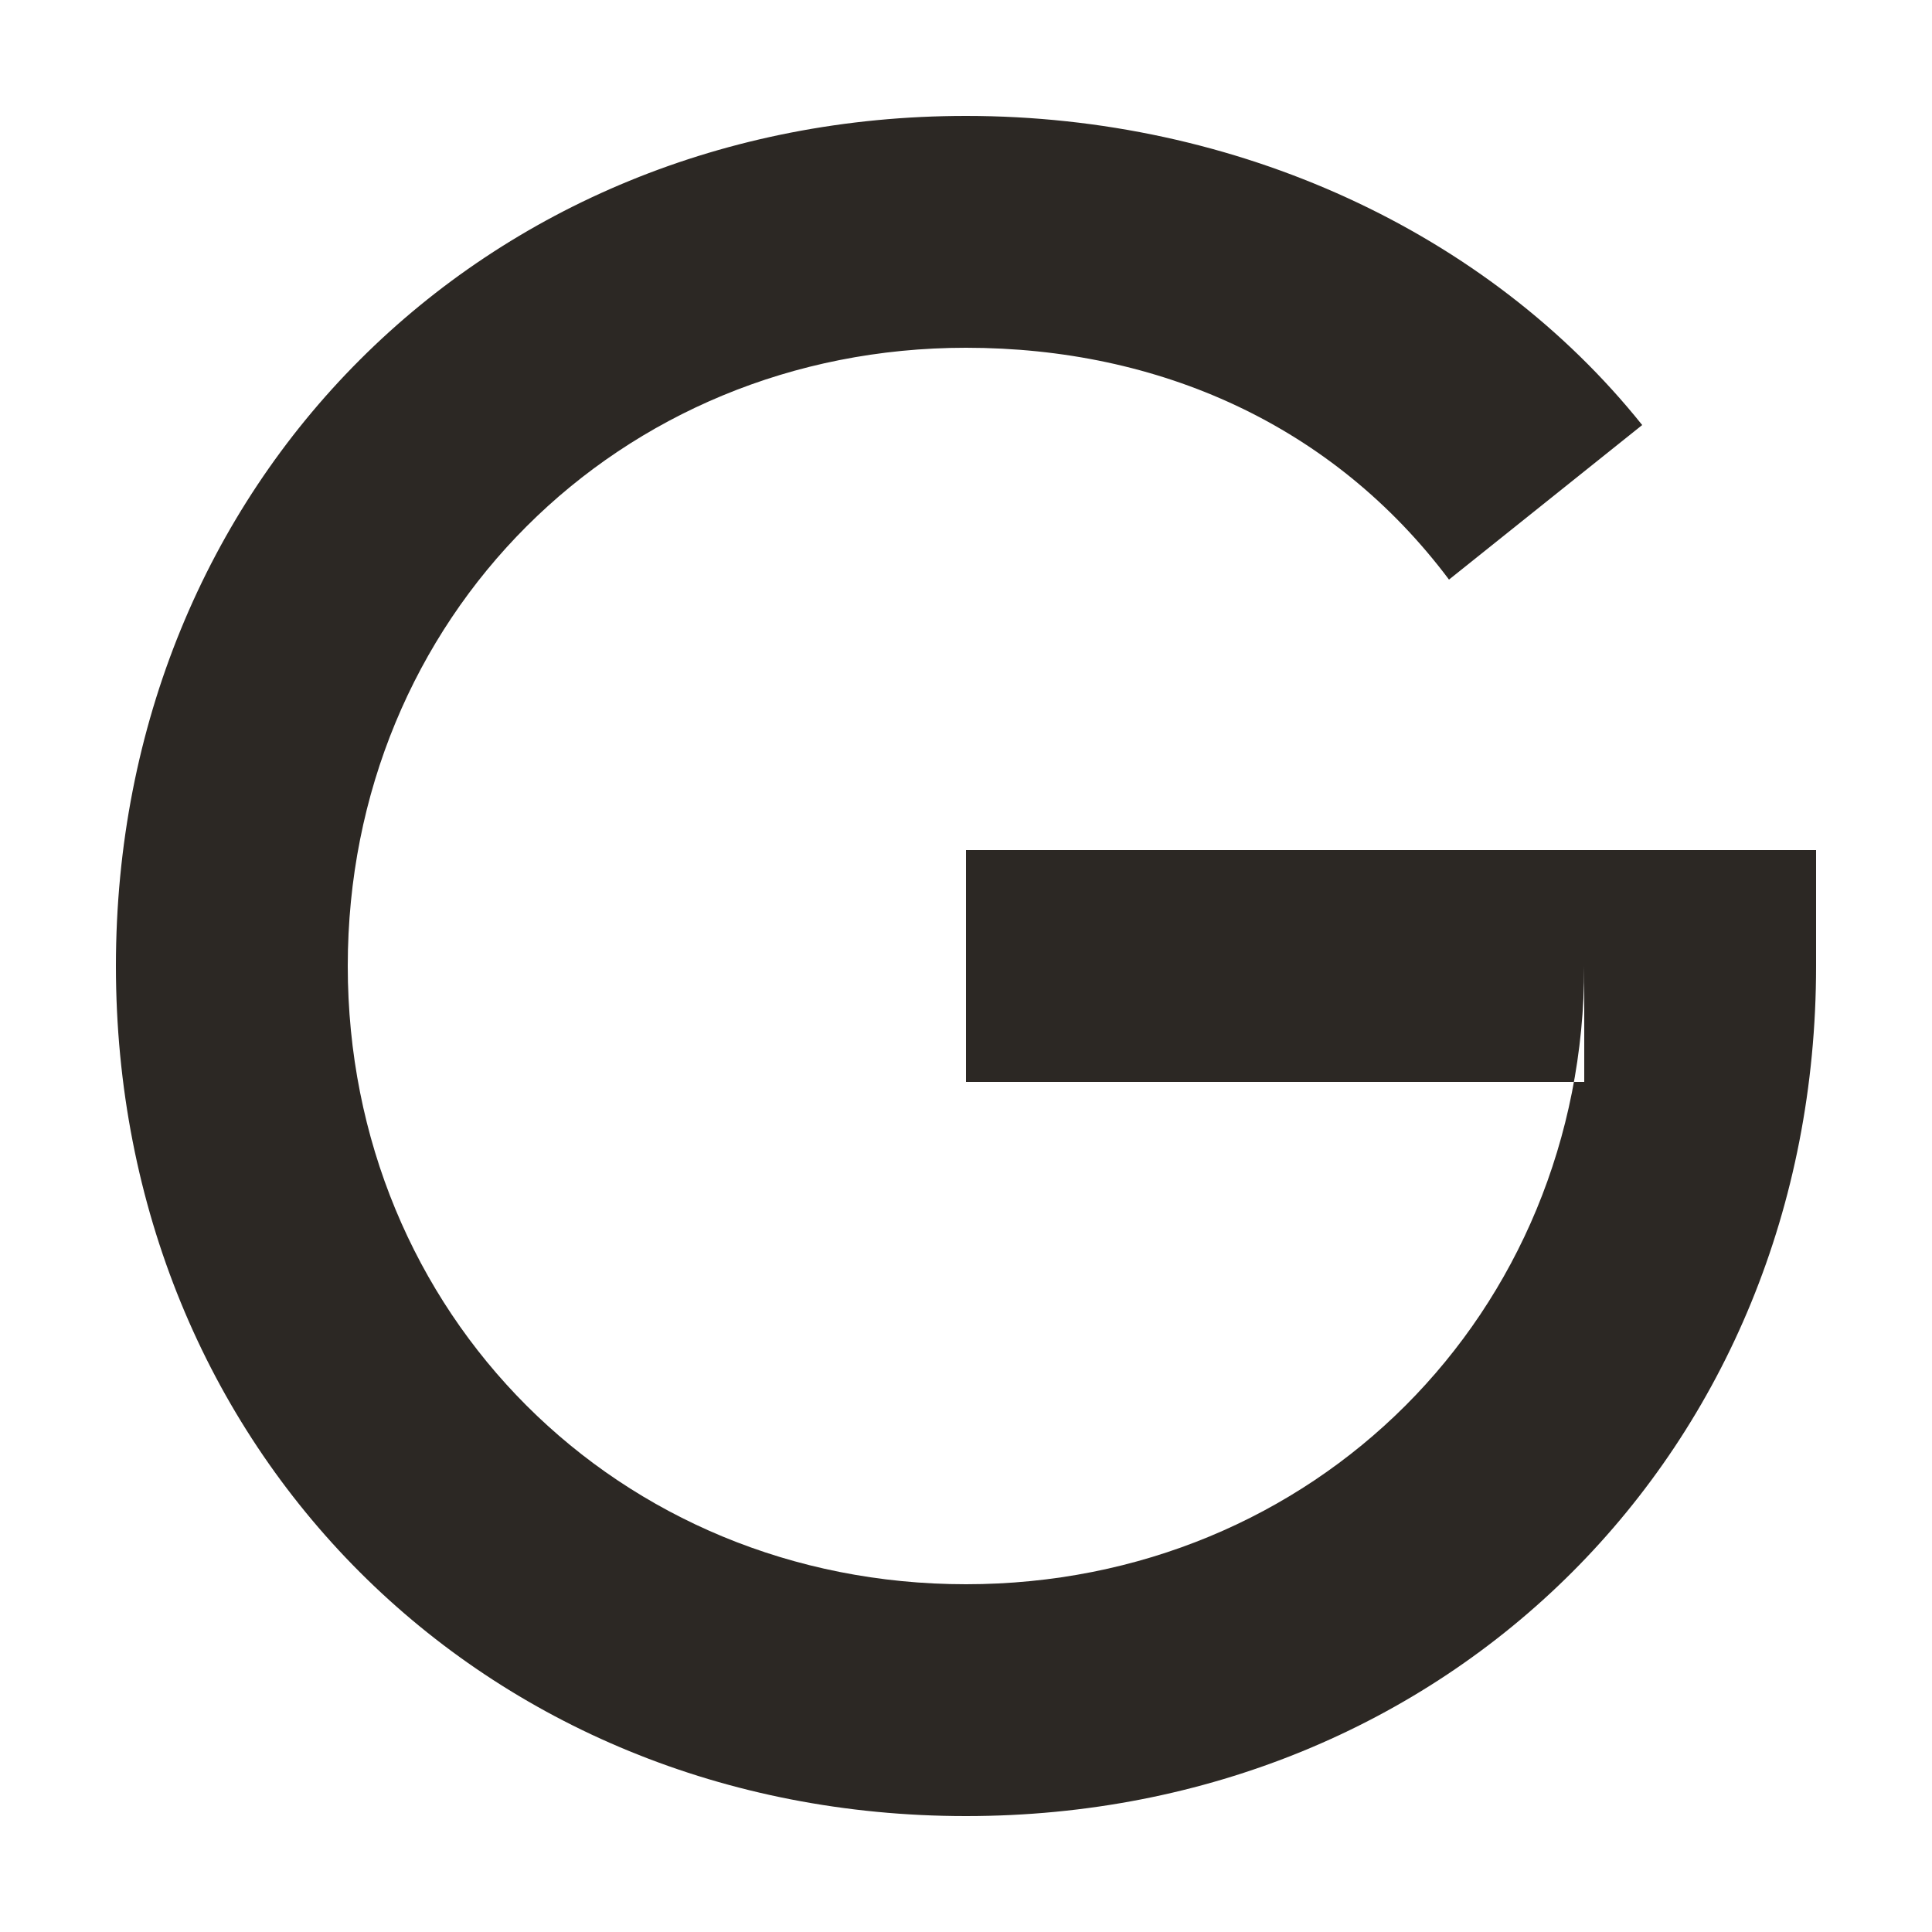
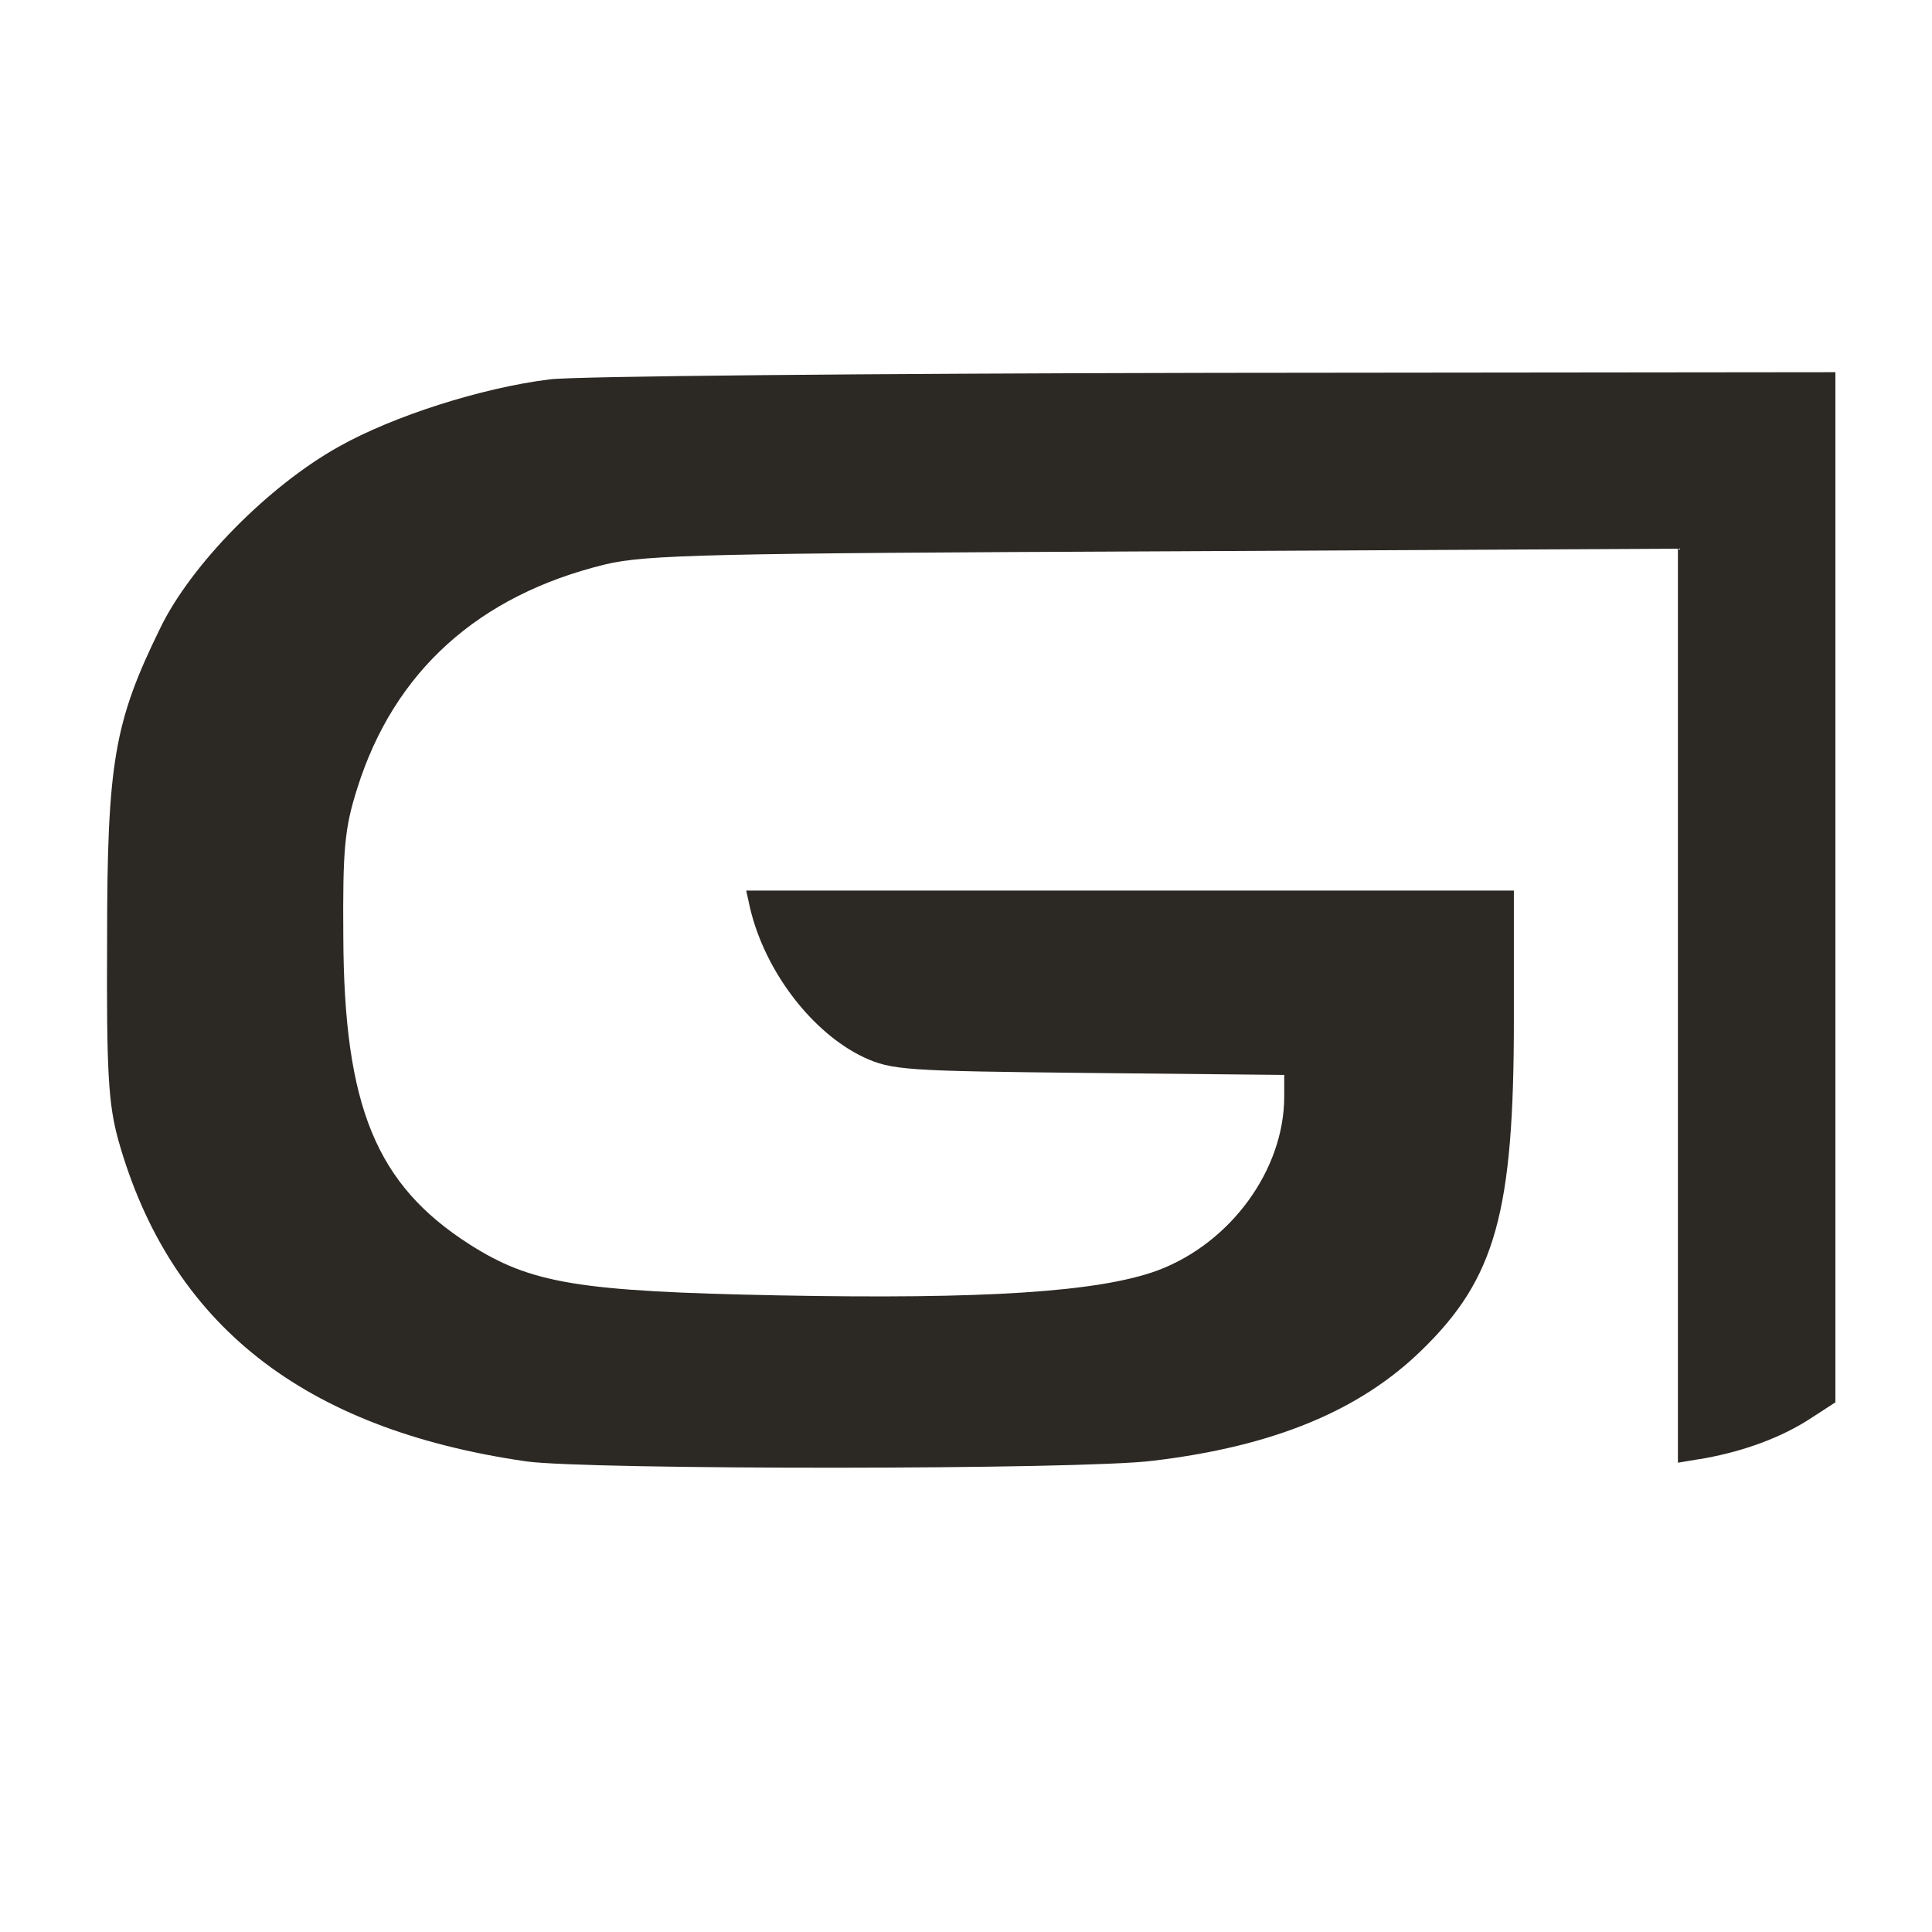
<svg xmlns="http://www.w3.org/2000/svg" viewBox="0 0 100 100">
  <style>
    .gt-mark { fill: #2C2824; }
    @media (prefers-color-scheme: dark) {
      .gt-mark { fill: #E3E0DB; }
    }
  </style>
-   <path class="gt-mark" fill-rule="evenodd" d="     M 50 6     C 25 6 6 25 6 50     C 6 75 25 94 50 94     C 75 94 94 75 94 50     L 94 44     L 50 44     L 50 56     L 82 56     L 82 50     C 82 68 68 82 50 82     C 32 82 18 68 18 50     C 18 32 32 18 50 18     C 60 18 69 22 75 30     L 85 22     C 77 12 64 6 50 6     Z   " />
+   <g class="gt-mark" transform="translate(5,90.9245) scale(0.033962,-0.033962)" stroke="none">
+     <path d="M690 2099 c-104 -13 -238 -56 -320 -102 -108 -60 -226 -180 -273 -277 -70 -143 -81 -204 -81 -475 -1 -203 2 -250 17 -305 79 -281 282 -441 622 -490 93 -13 848 -13 955 1 185 22 316 77 410 169 112 109 140 210 140 503 l0 197 -585 0 -585 0 6 -27 c23 -97 95 -190 173 -227 43 -20 65 -21 344 -24 l297 -3 0 -33 c0 -111 -81 -223 -193 -265 -90 -33 -264 -44 -577 -38 -306 6 -378 18 -472 78 -142 91 -191 210 -192 469 -1 133 2 165 21 225 56 179 185 295 378 342 62 15 160 17 853 20 l782 4 0 -696 0 -697 42 7 c60 11 117 32 161 61 l37 24 0 785 0 785 -947 -1 c-522 -1 -977 -5 -1013 -10z" />
+   </g>
</svg>
